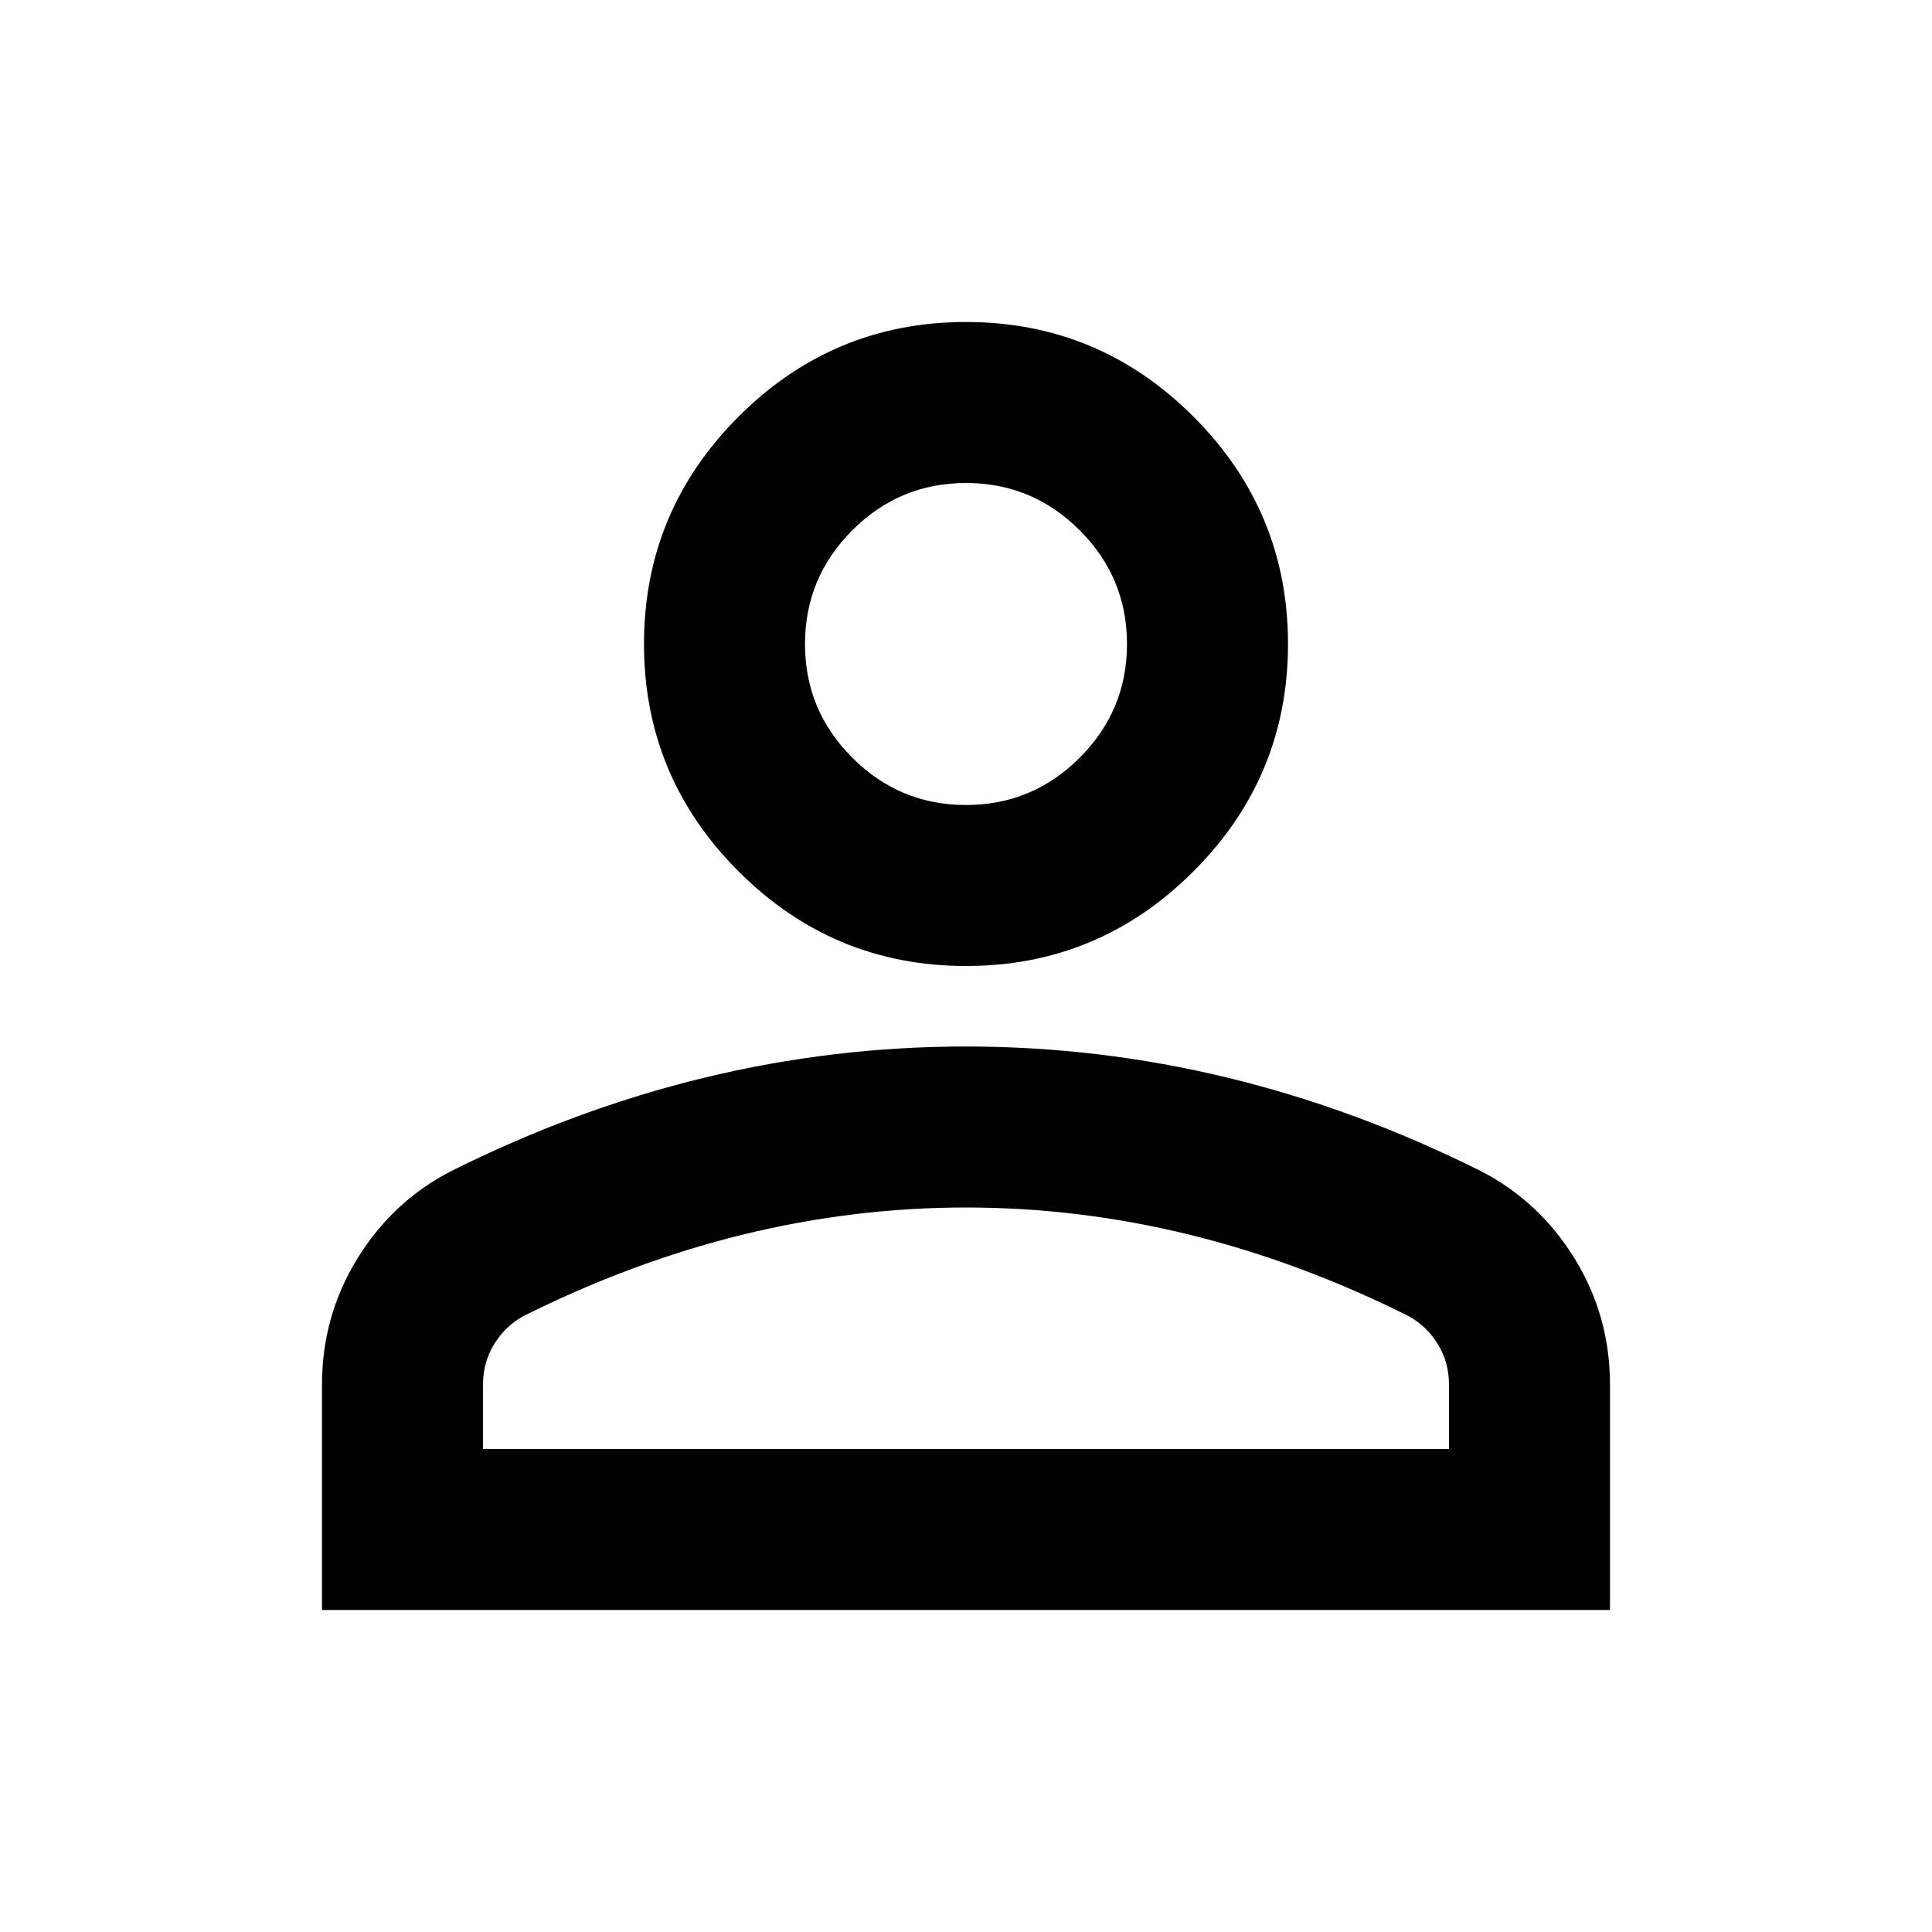
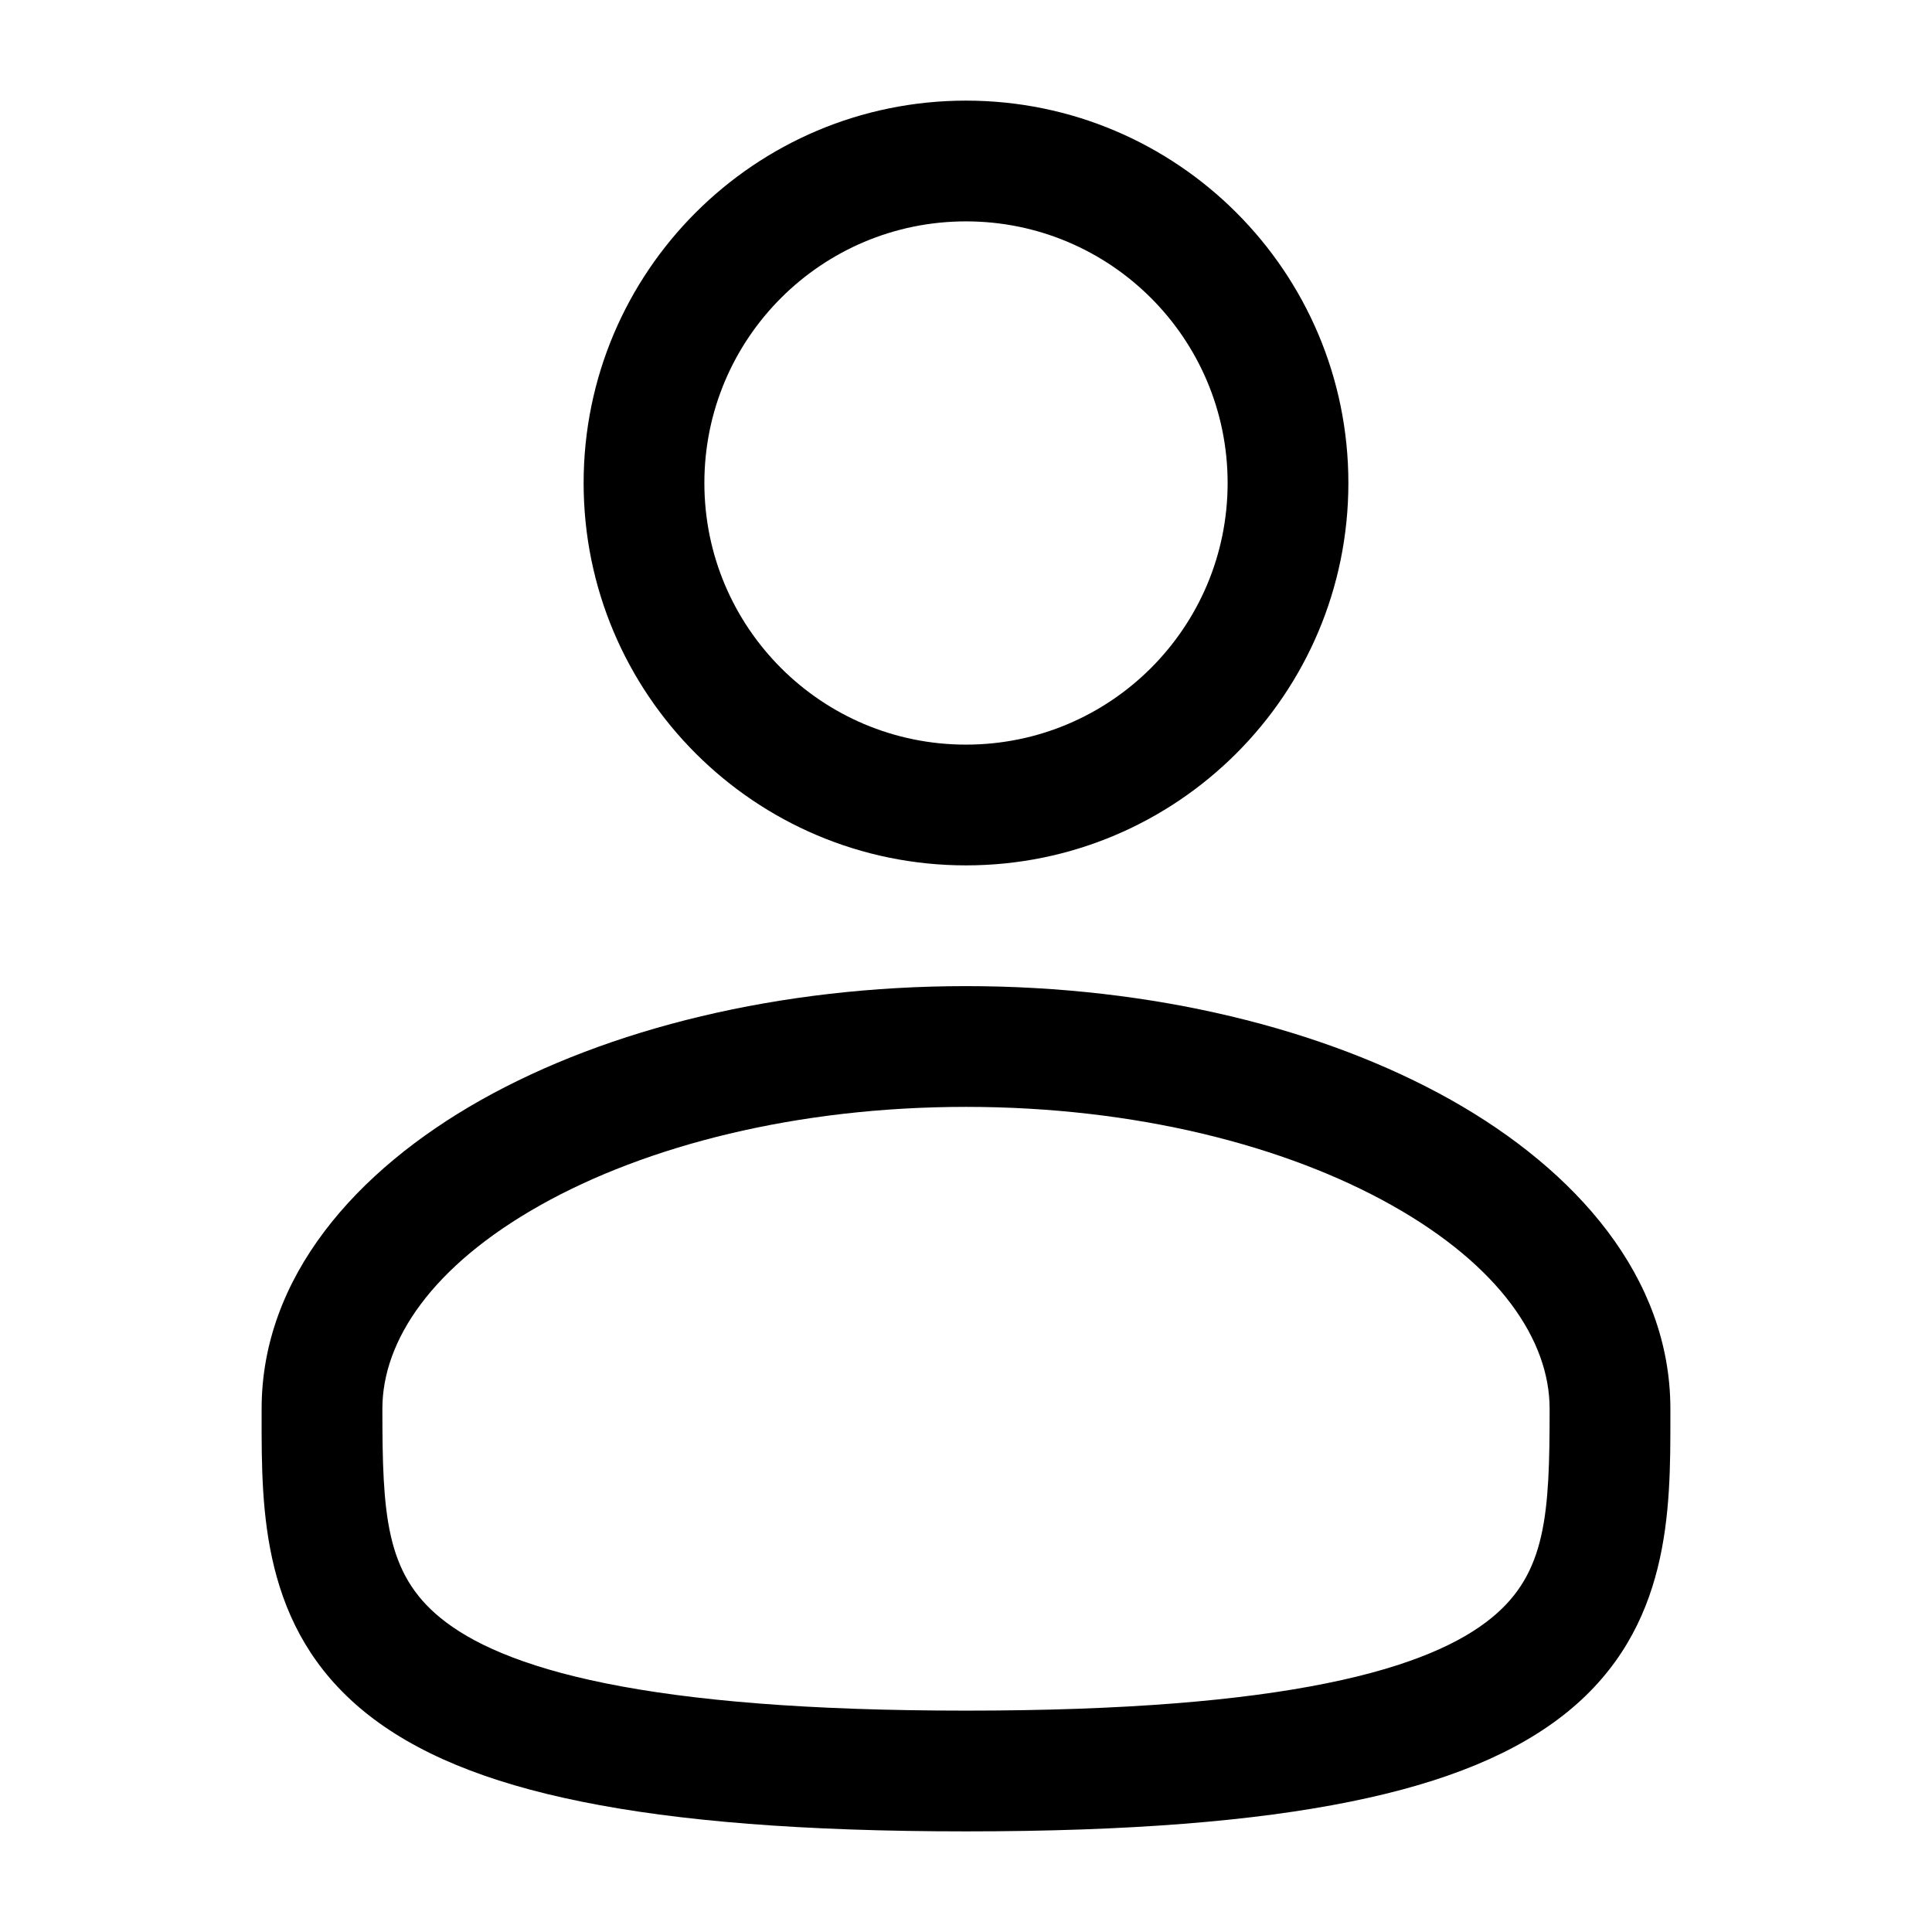
- <svg xmlns="http://www.w3.org/2000/svg" id="person" height="24px" viewBox="0 -960 960 960" width="24px" fill="currentColor">
-   <path d="M480-480q-66 0-113-47t-47-113q0-66 47-113t113-47q66 0 113 47t47 113q0 66-47 113t-113 47ZM160-160v-112q0-34 17.5-62.5T224-378q62-31 126-46.5T480-440q66 0 130 15.5T736-378q29 15 46.5 43.5T800-272v112H160Zm80-80h480v-32q0-11-5.5-20T700-306q-54-27-109-40.5T480-360q-56 0-111 13.5T260-306q-9 5-14.5 14t-5.5 20v32Zm240-320q33 0 56.5-23.5T560-640q0-33-23.5-56.5T480-720q-33 0-56.5 23.5T400-640q0 33 23.5 56.5T480-560Zm0-80Zm0 400Z" />
+ <svg xmlns="http://www.w3.org/2000/svg" id="person" viewBox="0 0 24 24" fill="none">
+   <g id="SVGRepo_bgCarrier" stroke-width="0" />
+   <g id="SVGRepo_tracerCarrier" stroke-linecap="round" stroke-linejoin="round" />
+   <g id="SVGRepo_iconCarrier">
+     <path fill-rule="evenodd" clip-rule="evenodd" d="M12 1.25C9.377 1.25 7.25 3.377 7.25 6C7.25 8.623 9.377 10.75 12 10.75C14.623 10.75 16.75 8.623 16.75 6C16.75 3.377 14.623 1.25 12 1.25ZM8.75 6C8.75 4.205 10.205 2.75 12 2.75C13.795 2.75 15.25 4.205 15.25 6C15.25 7.795 13.795 9.25 12 9.25C10.205 9.25 8.75 7.795 8.75 6Z" fill="currentColor" />
+     <path fill-rule="evenodd" clip-rule="evenodd" d="M12 12.25C9.687 12.25 7.555 12.776 5.976 13.664C4.42 14.54 3.25 15.866 3.25 17.5L3.25 17.602C3.249 18.764 3.248 20.222 4.527 21.264C5.156 21.776 6.037 22.141 7.226 22.381C8.419 22.623 9.974 22.75 12 22.75C14.026 22.75 15.581 22.623 16.774 22.381C17.964 22.141 18.844 21.776 19.474 21.264C20.753 20.222 20.751 18.764 20.75 17.602L20.75 17.5C20.75 15.866 19.581 14.54 18.025 13.664C16.445 12.776 14.314 12.25 12 12.25ZM4.75 17.5C4.75 16.649 5.372 15.725 6.711 14.972C8.027 14.232 9.895 13.75 12 13.75C14.105 13.75 15.973 14.232 17.289 14.972C18.629 15.725 19.25 16.649 19.25 17.5C19.25 18.808 19.21 19.544 18.526 20.1C18.156 20.402 17.537 20.697 16.476 20.911C15.419 21.125 13.974 21.25 12 21.25C10.026 21.25 8.581 21.125 7.524 20.911C6.464 20.697 5.844 20.402 5.474 20.1C4.79 19.544 4.75 18.808 4.75 17.5Z" fill="currentColor" />
+   </g>
</svg>
